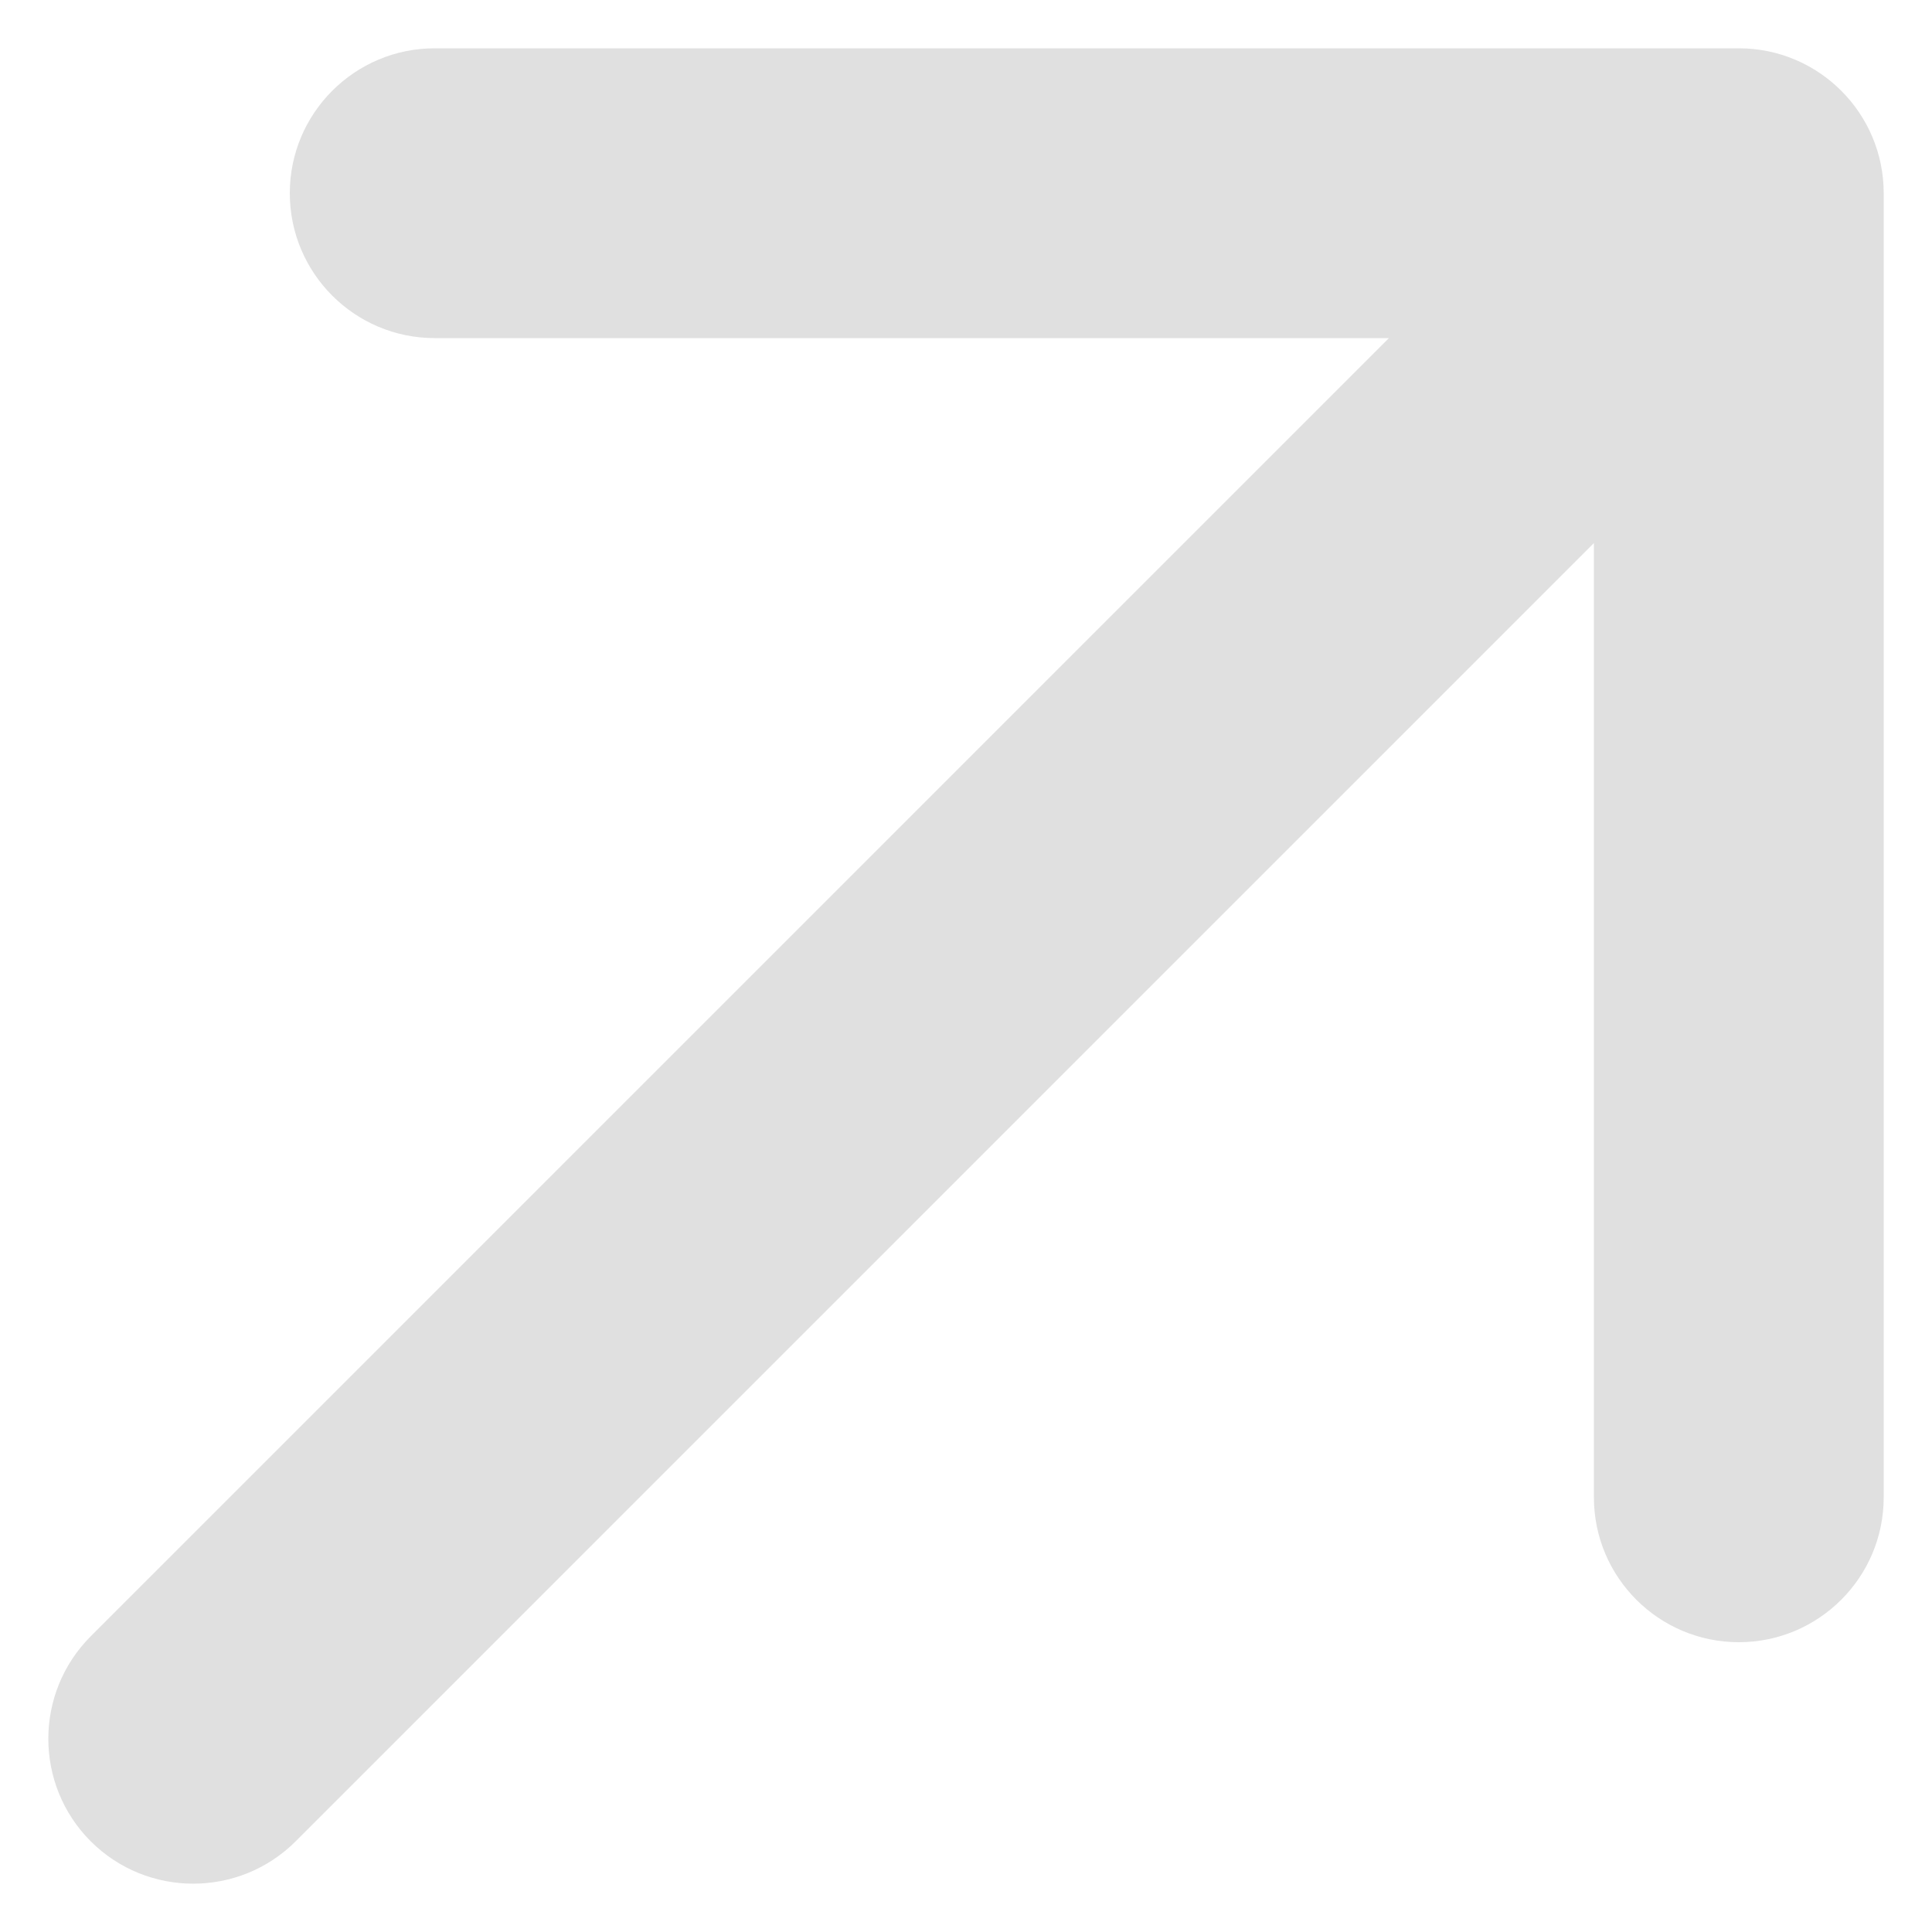
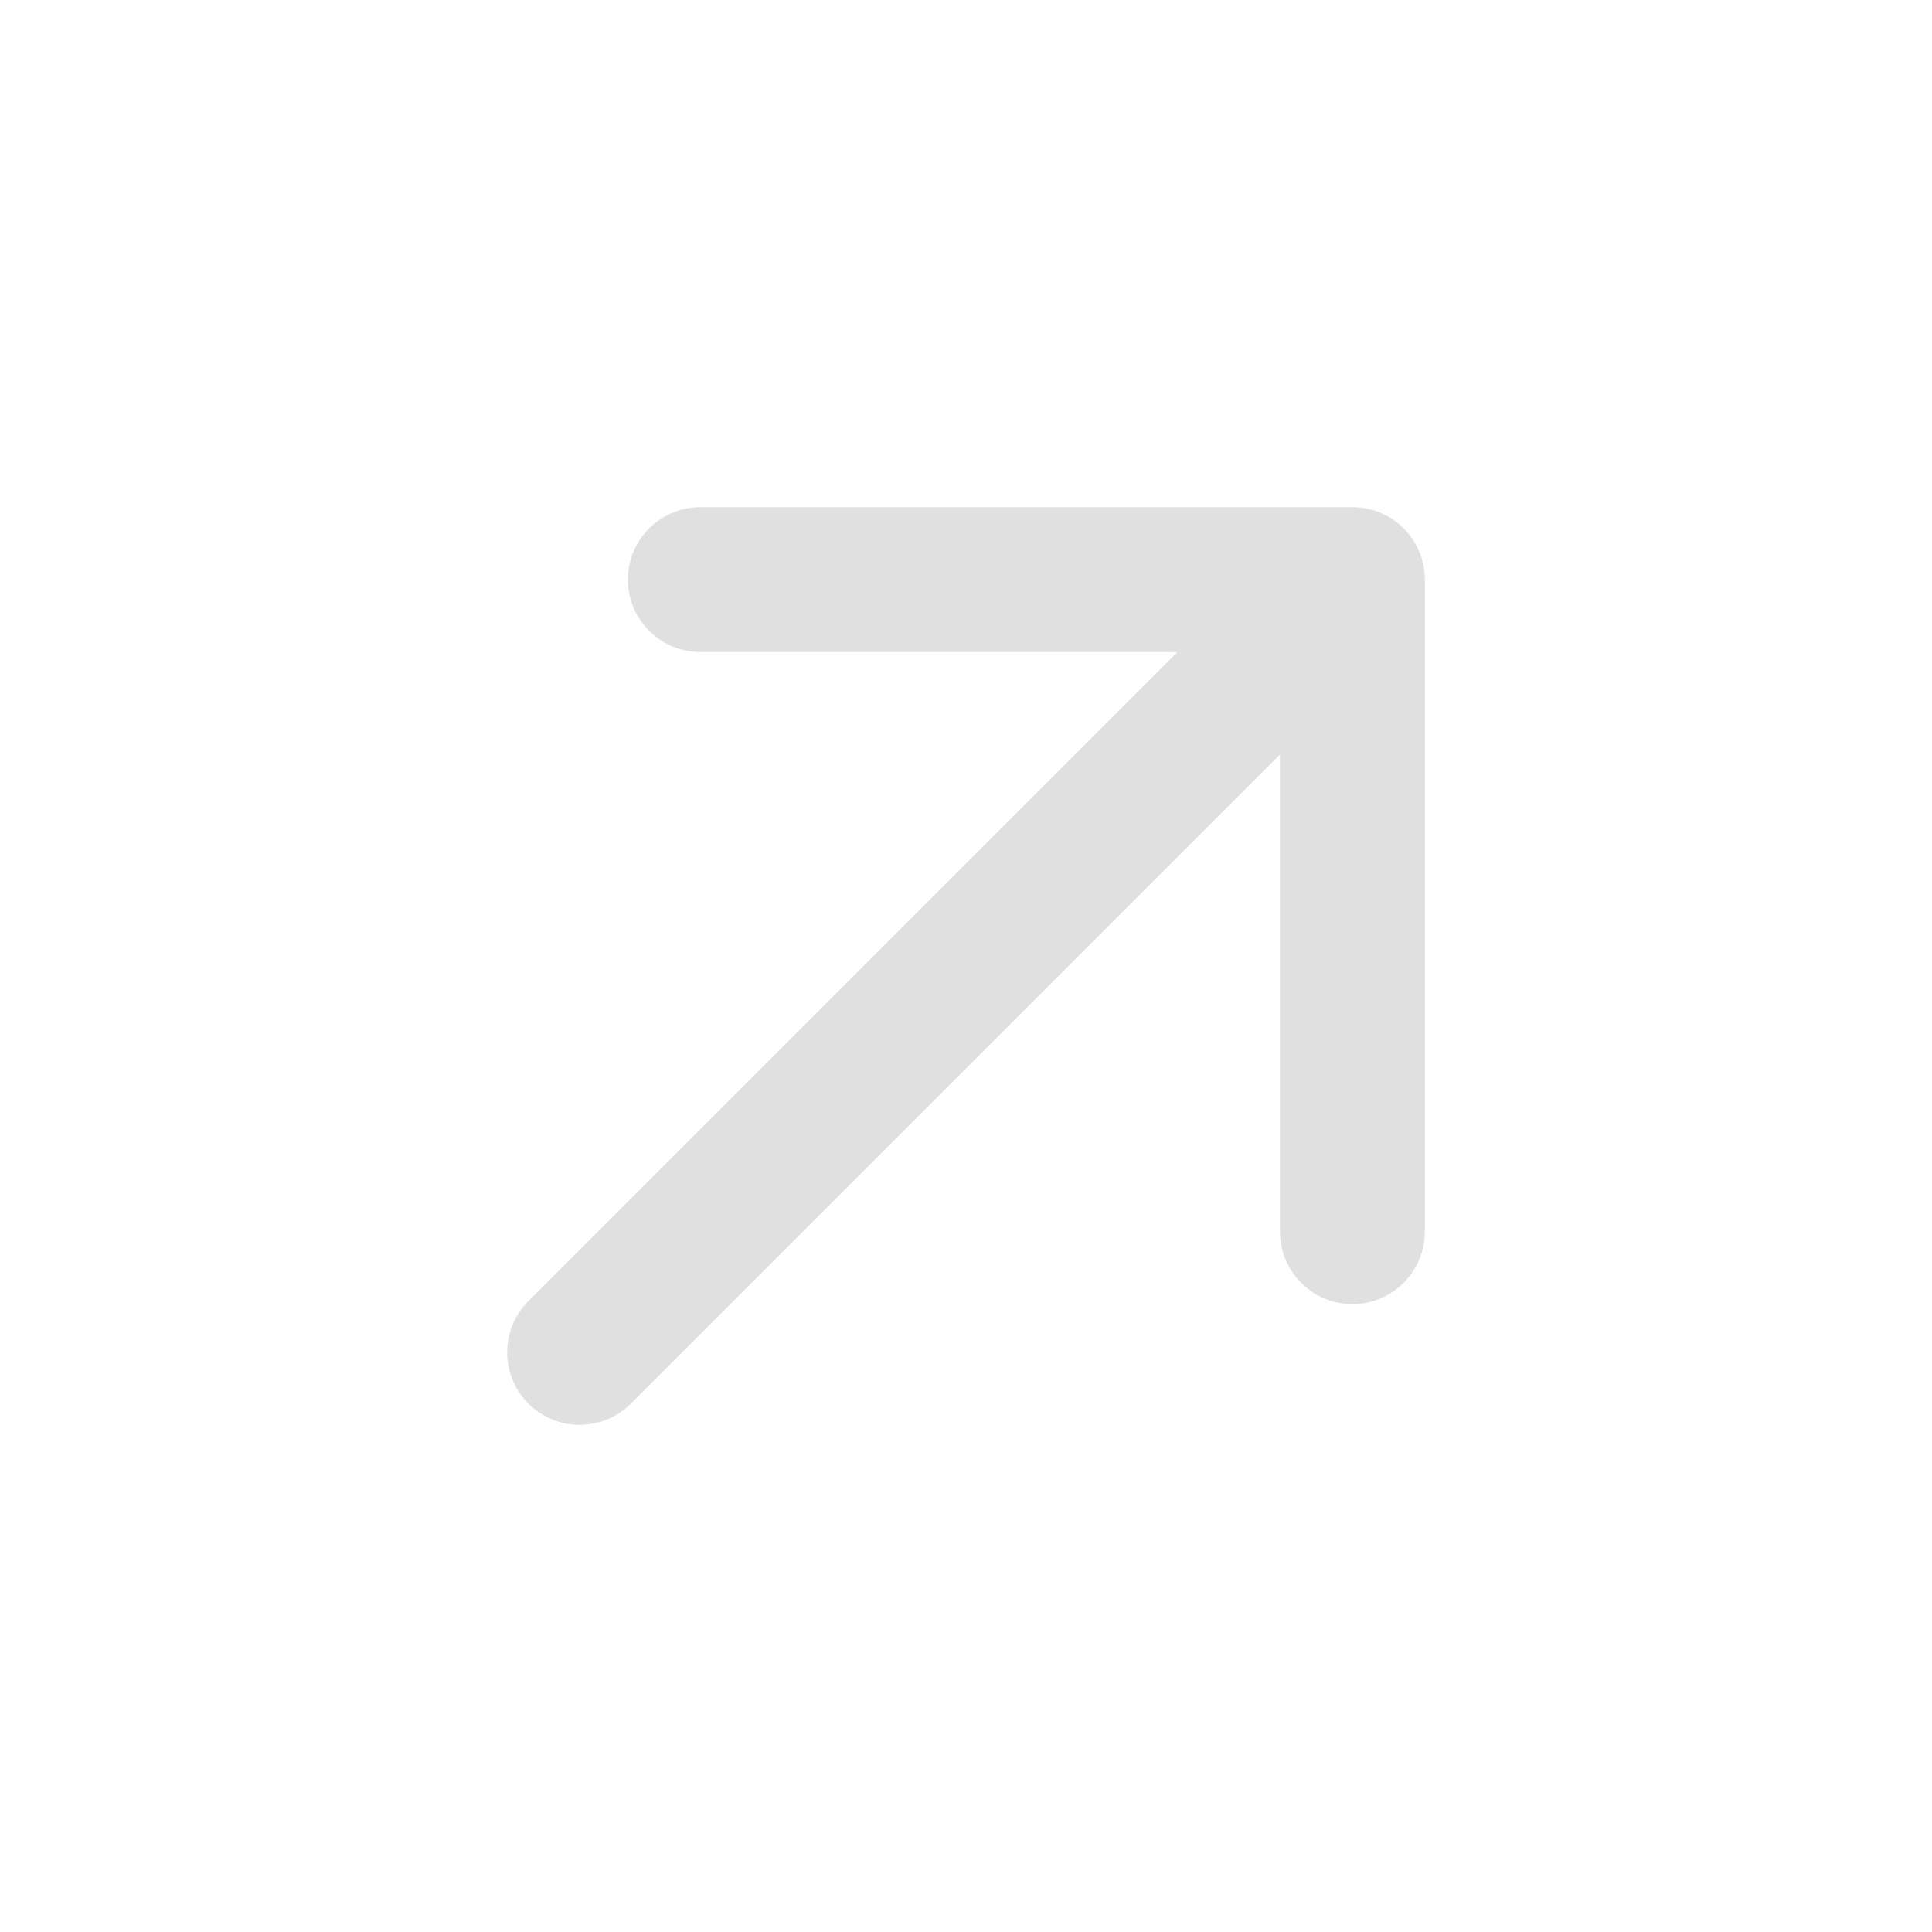
- <svg xmlns="http://www.w3.org/2000/svg" width="20" height="20" viewBox="0 0 20 20" fill="none">
-   <path d="M0.939 16.939C0.354 17.525 0.354 18.475 0.939 19.061C1.525 19.646 2.475 19.646 3.061 19.061L0.939 16.939ZM19.5 2C19.5 1.172 18.828 0.5 18 0.5L4.5 0.5C3.672 0.5 3 1.172 3 2C3 2.828 3.672 3.5 4.5 3.5H16.5V15.5C16.5 16.328 17.172 17 18 17C18.828 17 19.5 16.328 19.5 15.5L19.5 2ZM2 18L3.061 19.061L19.061 3.061L18 2L16.939 0.939L0.939 16.939L2 18Z" fill="#E0E0E0" />
+ <svg xmlns="http://www.w3.org/2000/svg" width="40" height="40" viewBox="0 0 40 40" fill="none">
+   <path d="M10.939 26.939C10.354 27.525 10.354 28.475 10.939 29.061C11.525 29.646 12.475 29.646 13.061 29.061L10.939 26.939ZM29.5 12C29.5 11.172 28.828 10.5 28 10.5L14.5 10.5C13.672 10.5 13 11.172 13 12C13 12.828 13.672 13.5 14.5 13.5H26.5V25.5C26.5 26.328 27.172 27 28 27C28.828 27 29.5 26.328 29.5 25.5L29.5 12ZM12 28L13.061 29.061L29.061 13.061L28 12L26.939 10.939L10.939 26.939L12 28Z" fill="#E0E0E0" />
</svg>
